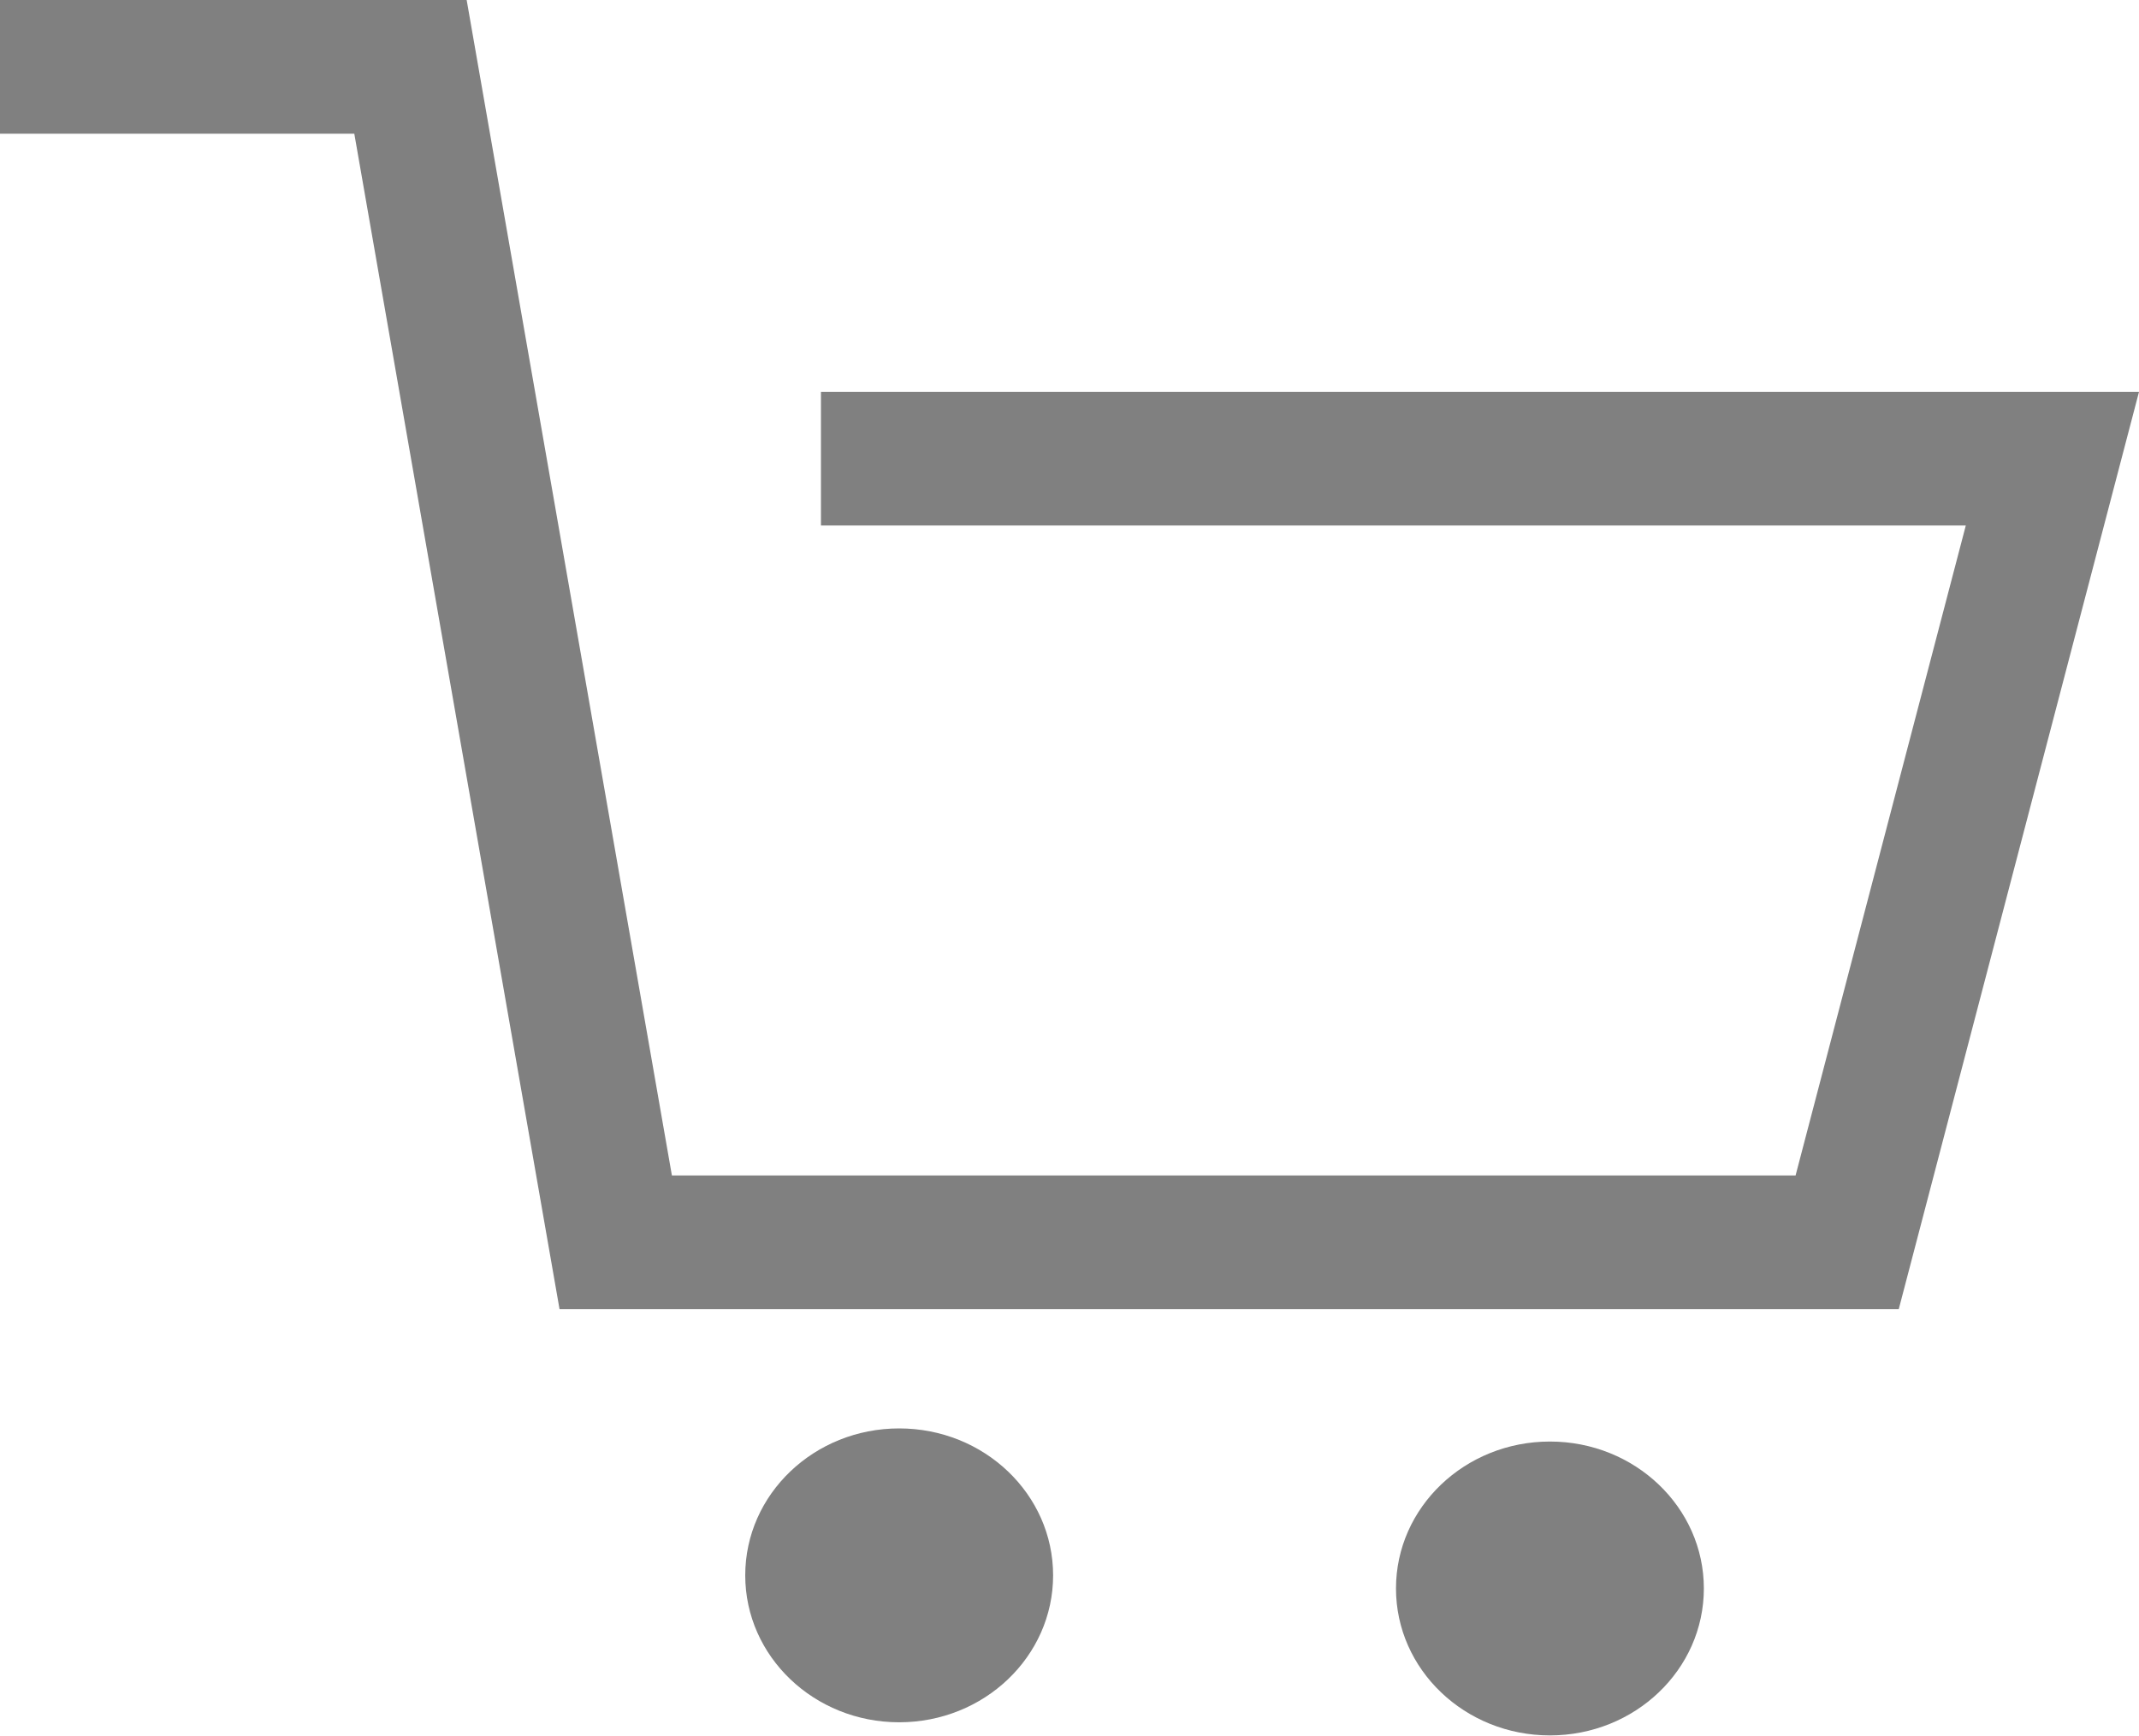
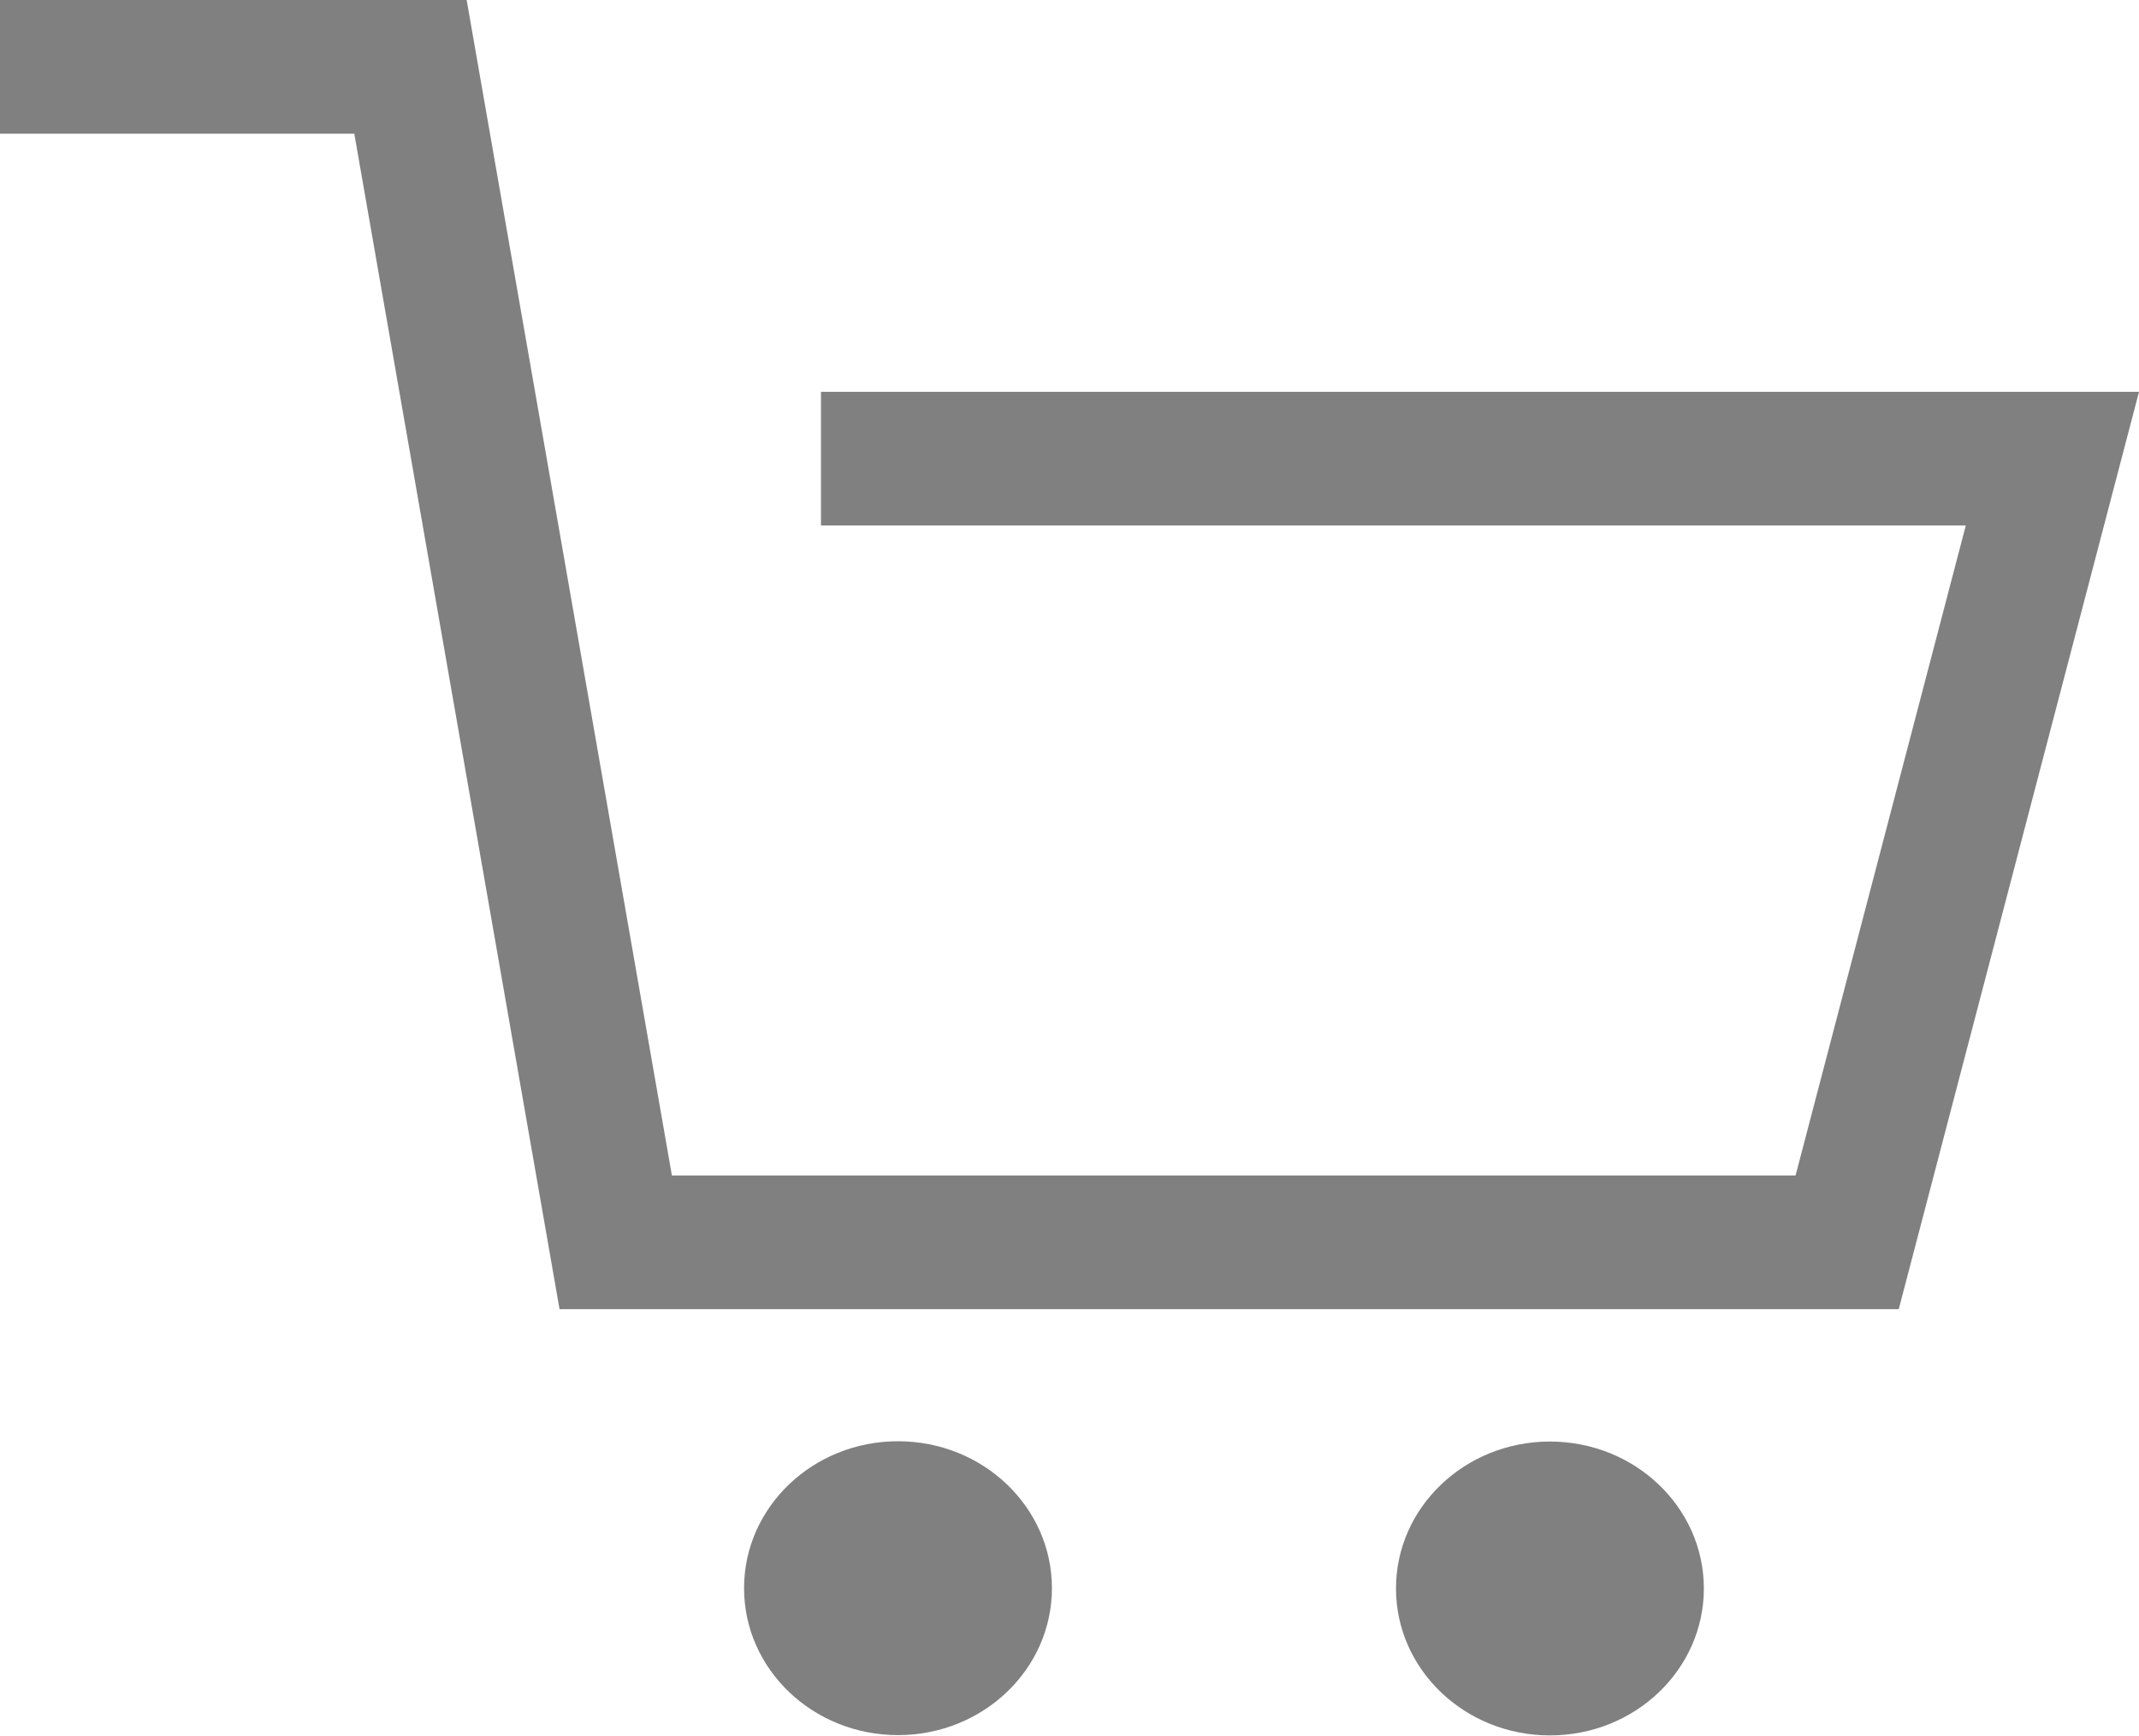
<svg xmlns="http://www.w3.org/2000/svg" width="205.959mm" height="167.099mm" viewBox="0 0 205.959 167.099" version="1.1" id="svg5">
  <defs id="defs2" />
  <g id="layer1" transform="translate(-2.057882,-15.3187)">
    <path style="fill:none;stroke:#808080;stroke-width:12.872;stroke-linecap:butt;stroke-linejoin:miter;stroke-miterlimit:4;stroke-dasharray:none;stroke-opacity:1" d="M 2.058,21.755 H 41.582 L 61.344,134.938 H 179.917 L 199.679,59.482 H 81.106" id="path81" />
-     <ellipse style="fill:#808080;fill-opacity:1;stroke-width:12.872;stroke-miterlimit:4;stroke-dasharray:none" id="path1036" cx="88.637" cy="167.006" rx="14.822" ry="14.148" />
+     <ellipse style="fill:#808080;fill-opacity:1;stroke-width:12.872;stroke-miterlimit:4;stroke-dasharray:none" id="path1036" cx="88.524" cy="168.242" rx="14.822" ry="14.148" />
    <ellipse style="fill:#808080;fill-opacity:1;stroke-width:12.872;stroke-miterlimit:4;stroke-dasharray:none" id="path1036-3" cx="151.296" cy="168.27" rx="14.822" ry="14.148" />
    <text xml:space="preserve" style="font-style:normal;font-weight:normal;font-size:10.583px;line-height:1.25;font-family:sans-serif;fill:#000000;fill-opacity:1;stroke:none;stroke-width:0.265" x="74.083" y="132.292" id="text18075">
      <tspan id="tspan18073" style="stroke-width:0.265" x="74.083" y="132.292" />
    </text>
  </g>
</svg>
